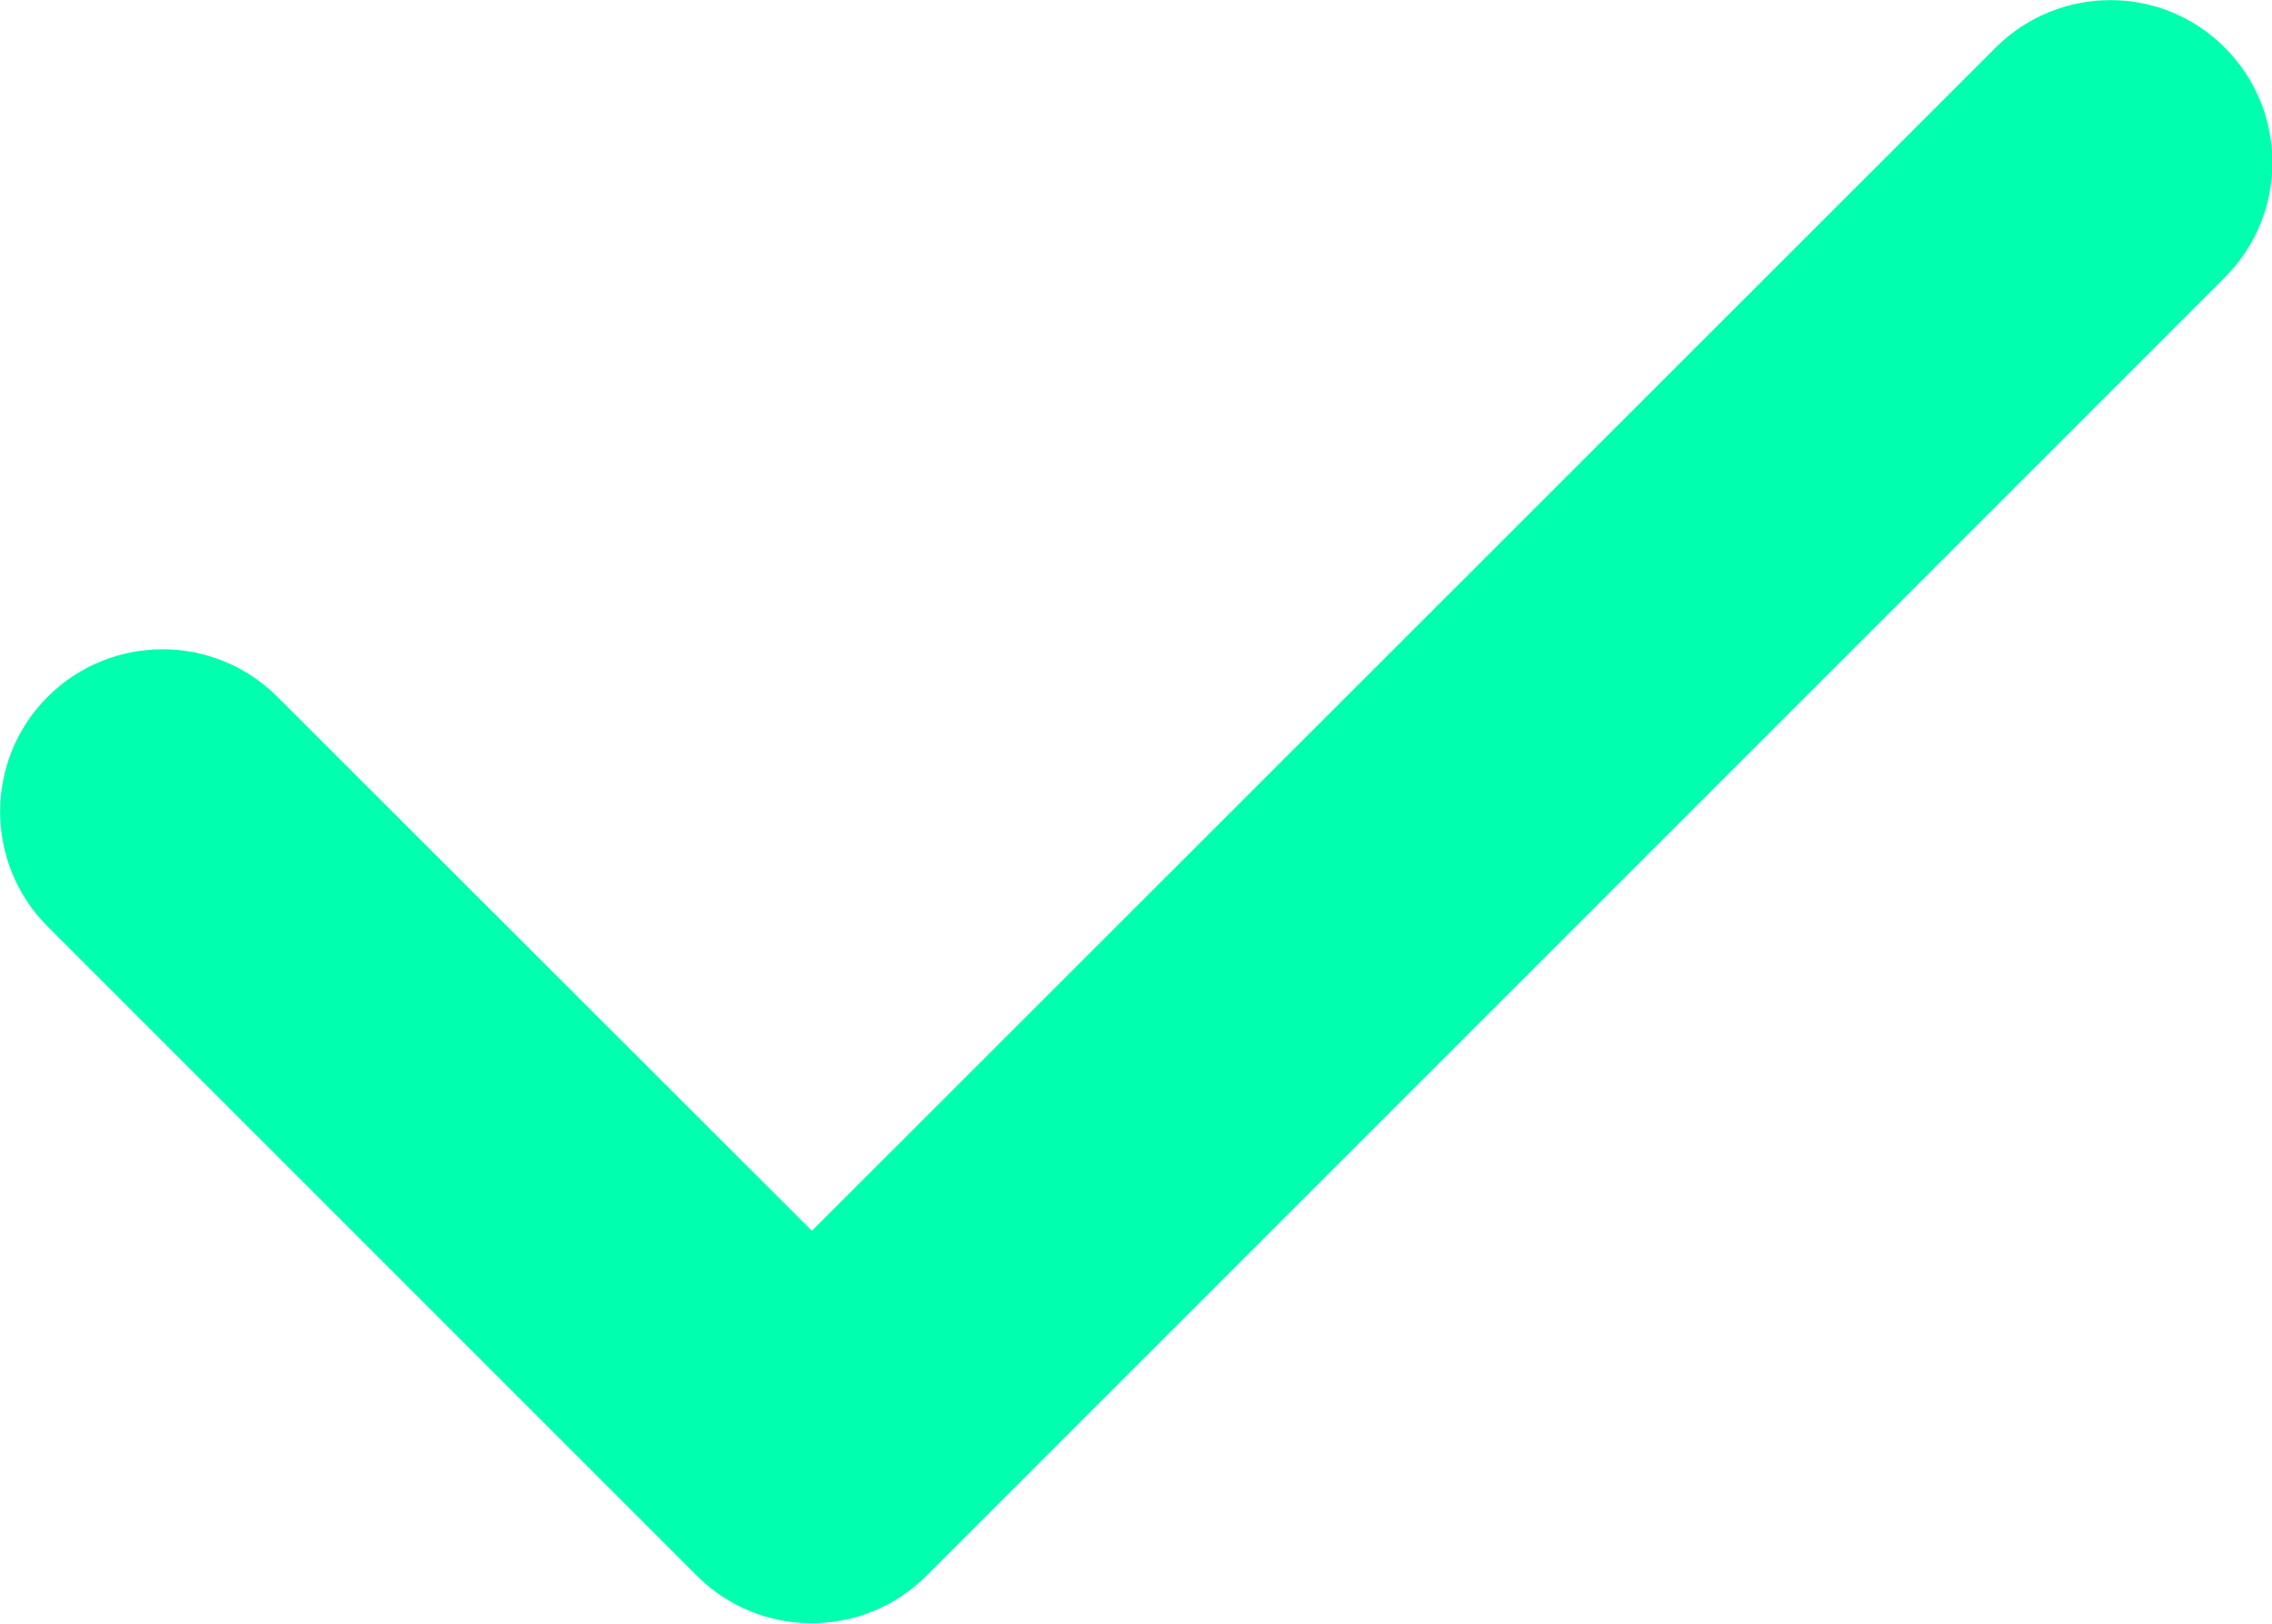
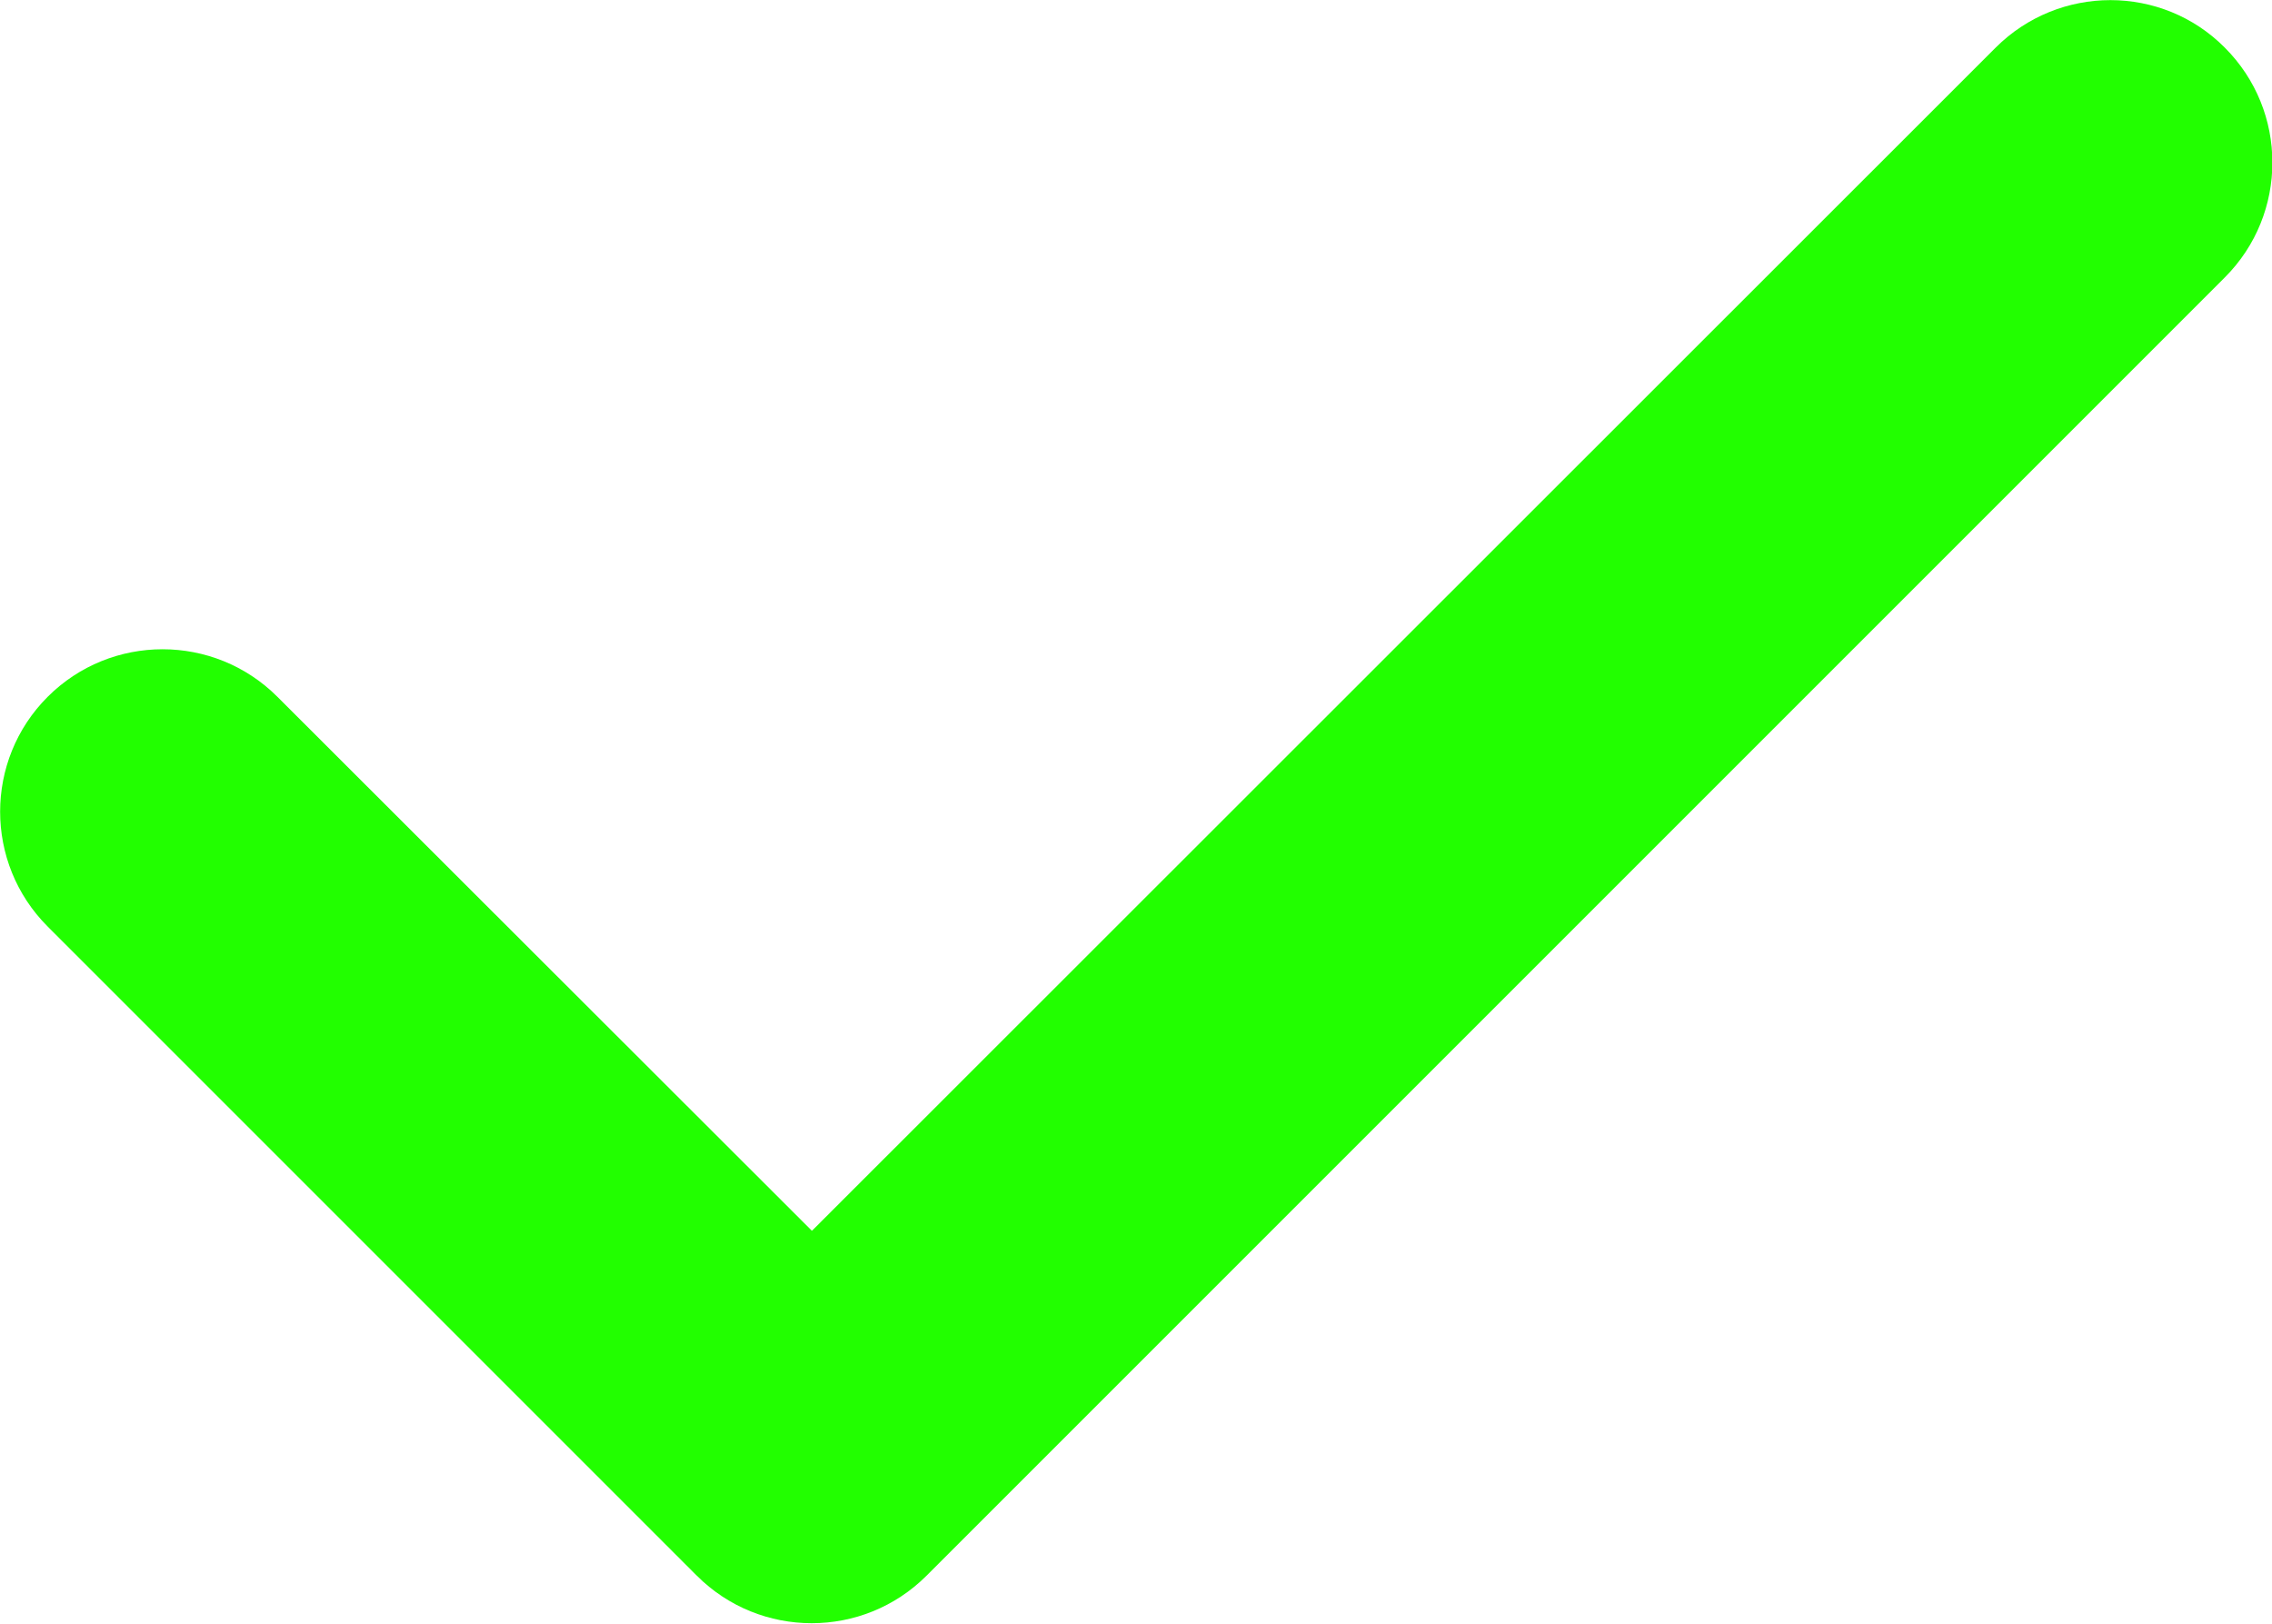
<svg xmlns="http://www.w3.org/2000/svg" version="1.1" id="Capa_1" x="0px" y="0px" viewBox="0 0 448 320.1" style="enable-background:new 0 0 448 320.1;" xml:space="preserve">
  <style type="text/css">
- 	.st0{fill:#00ffae;}
+ 	.st0{fill:#22ff00;}
</style>
  <path class="st0" d="M438.7,9.4c12.5,12.5,12.5,32.8,0,45.3l-256,256c-12.5,12.5-32.8,12.5-45.3,0l-128-128  c-12.5-12.5-12.5-32.8,0-45.3s32.8-12.5,45.3,0l105.4,105.3L393.5,9.4C406-3.1,426.3-3.1,438.7,9.4L438.7,9.4z" />
</svg>
